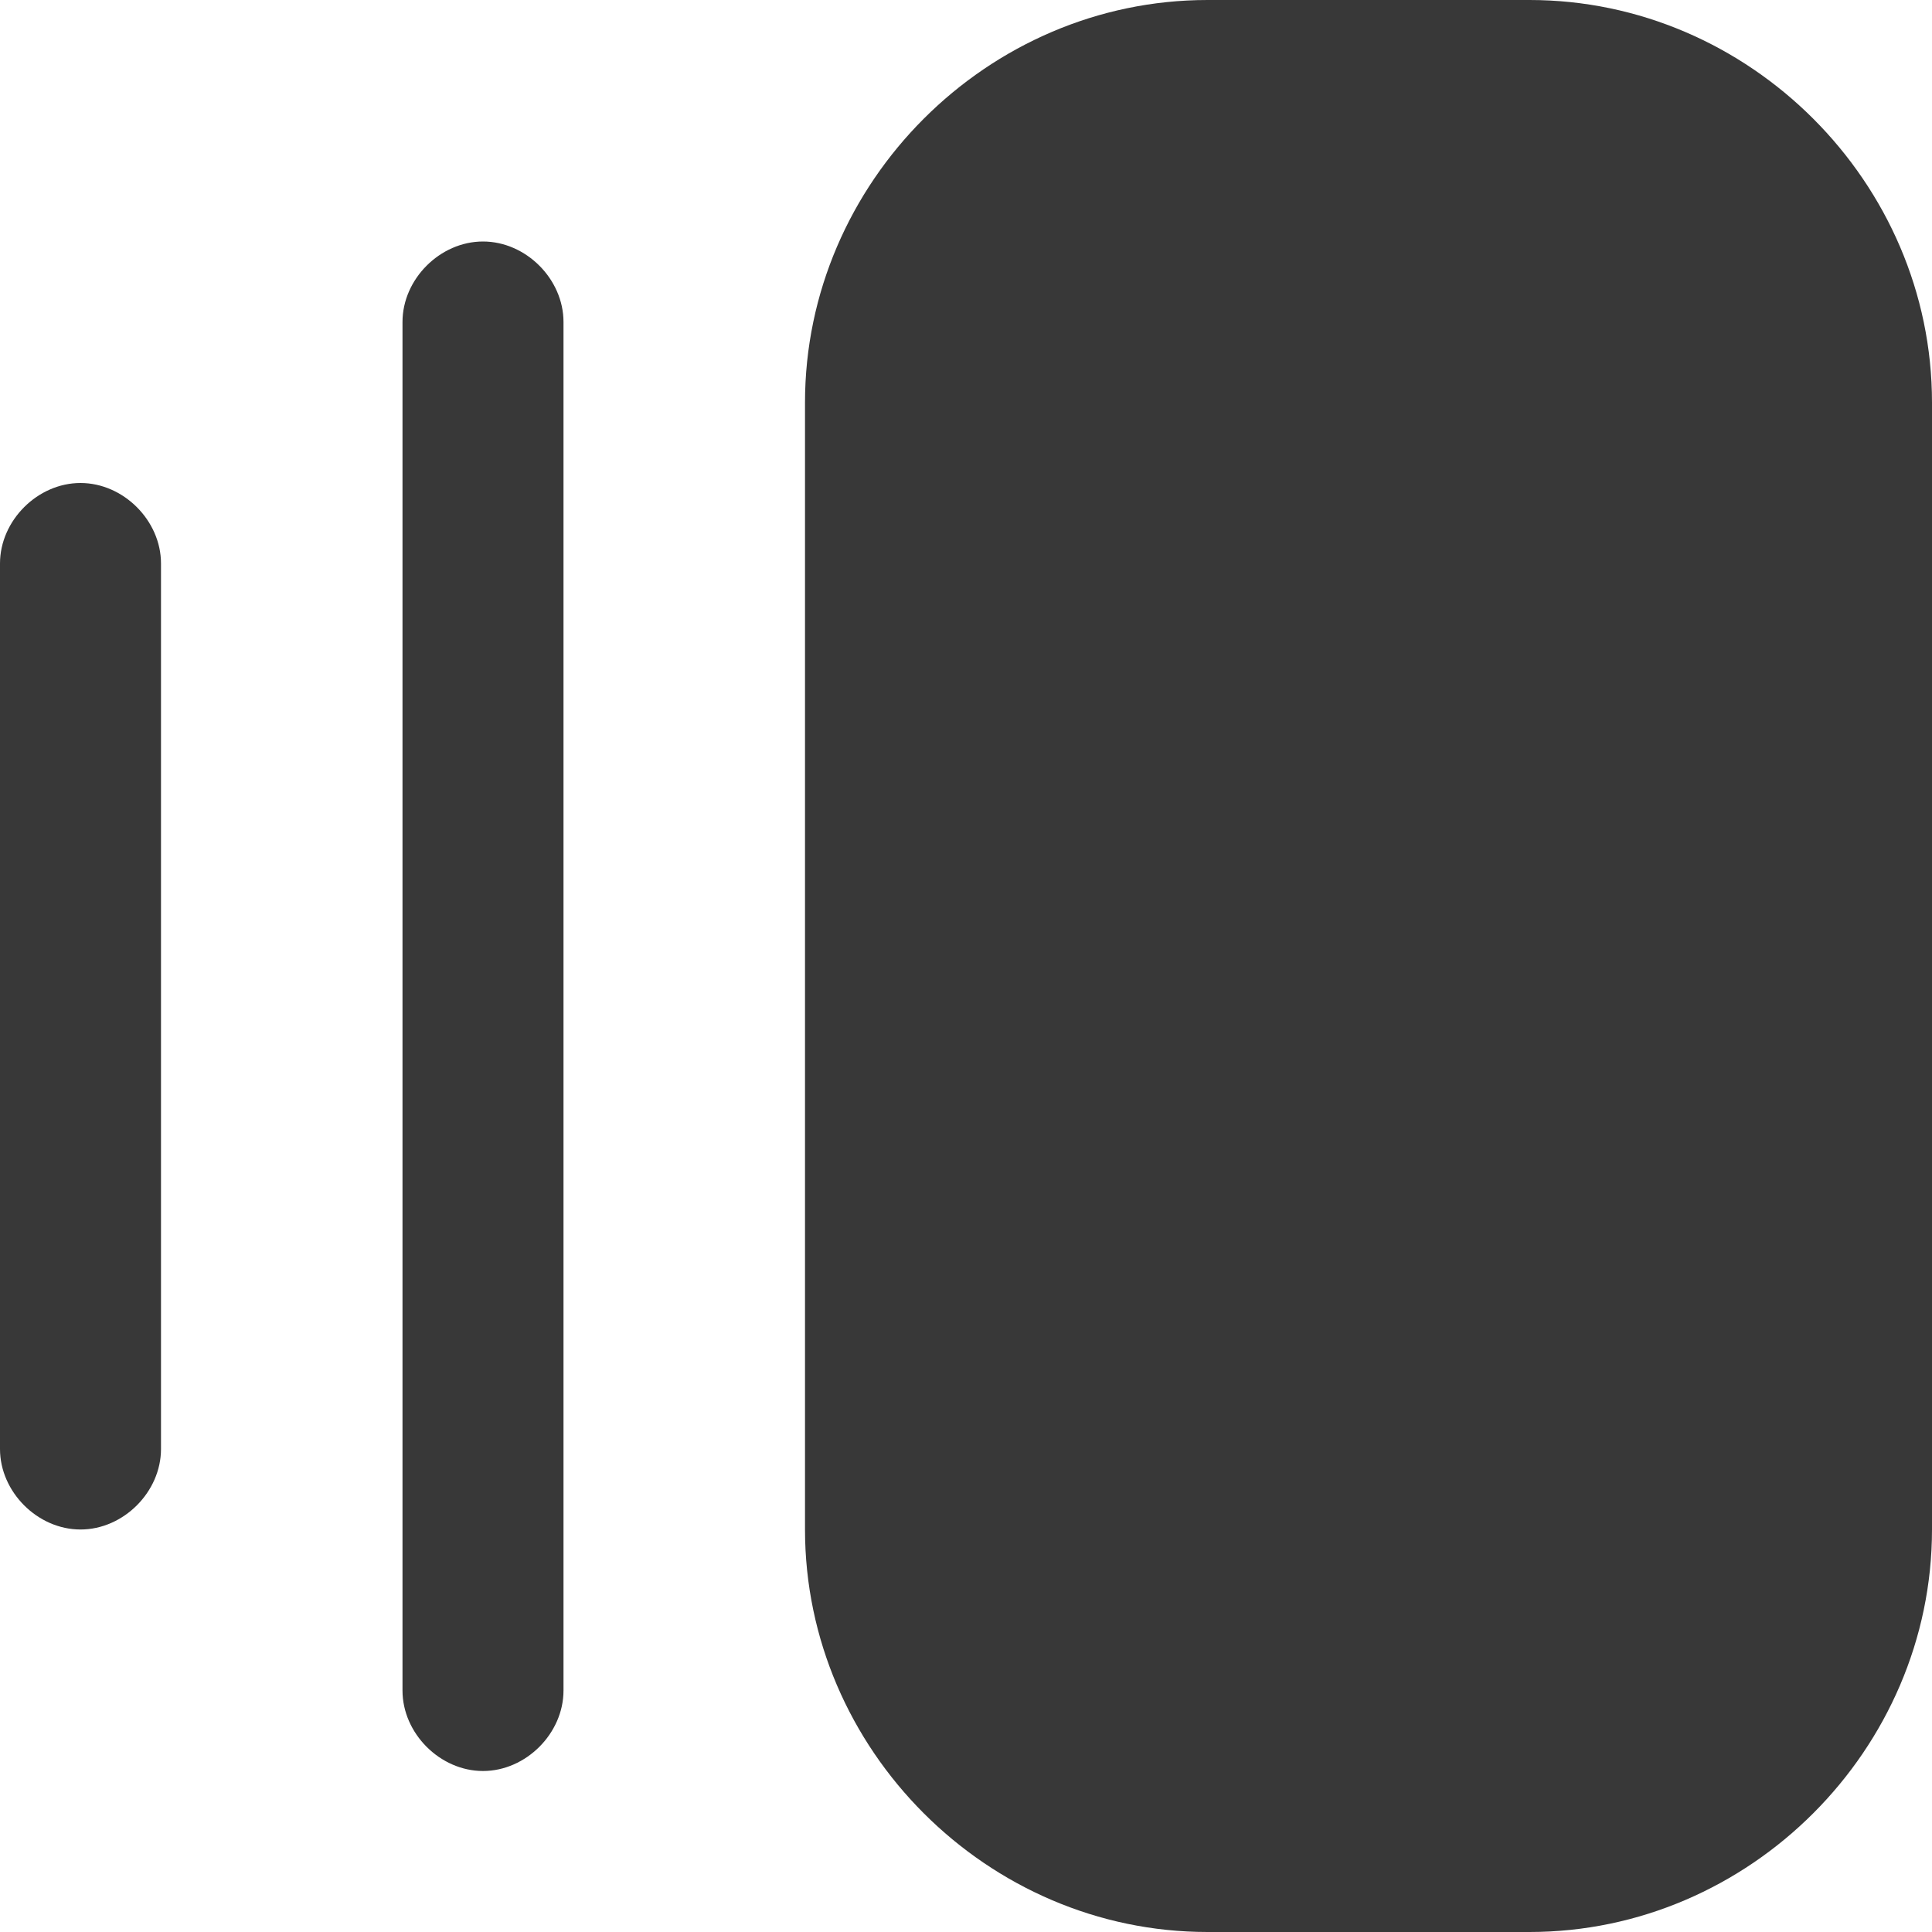
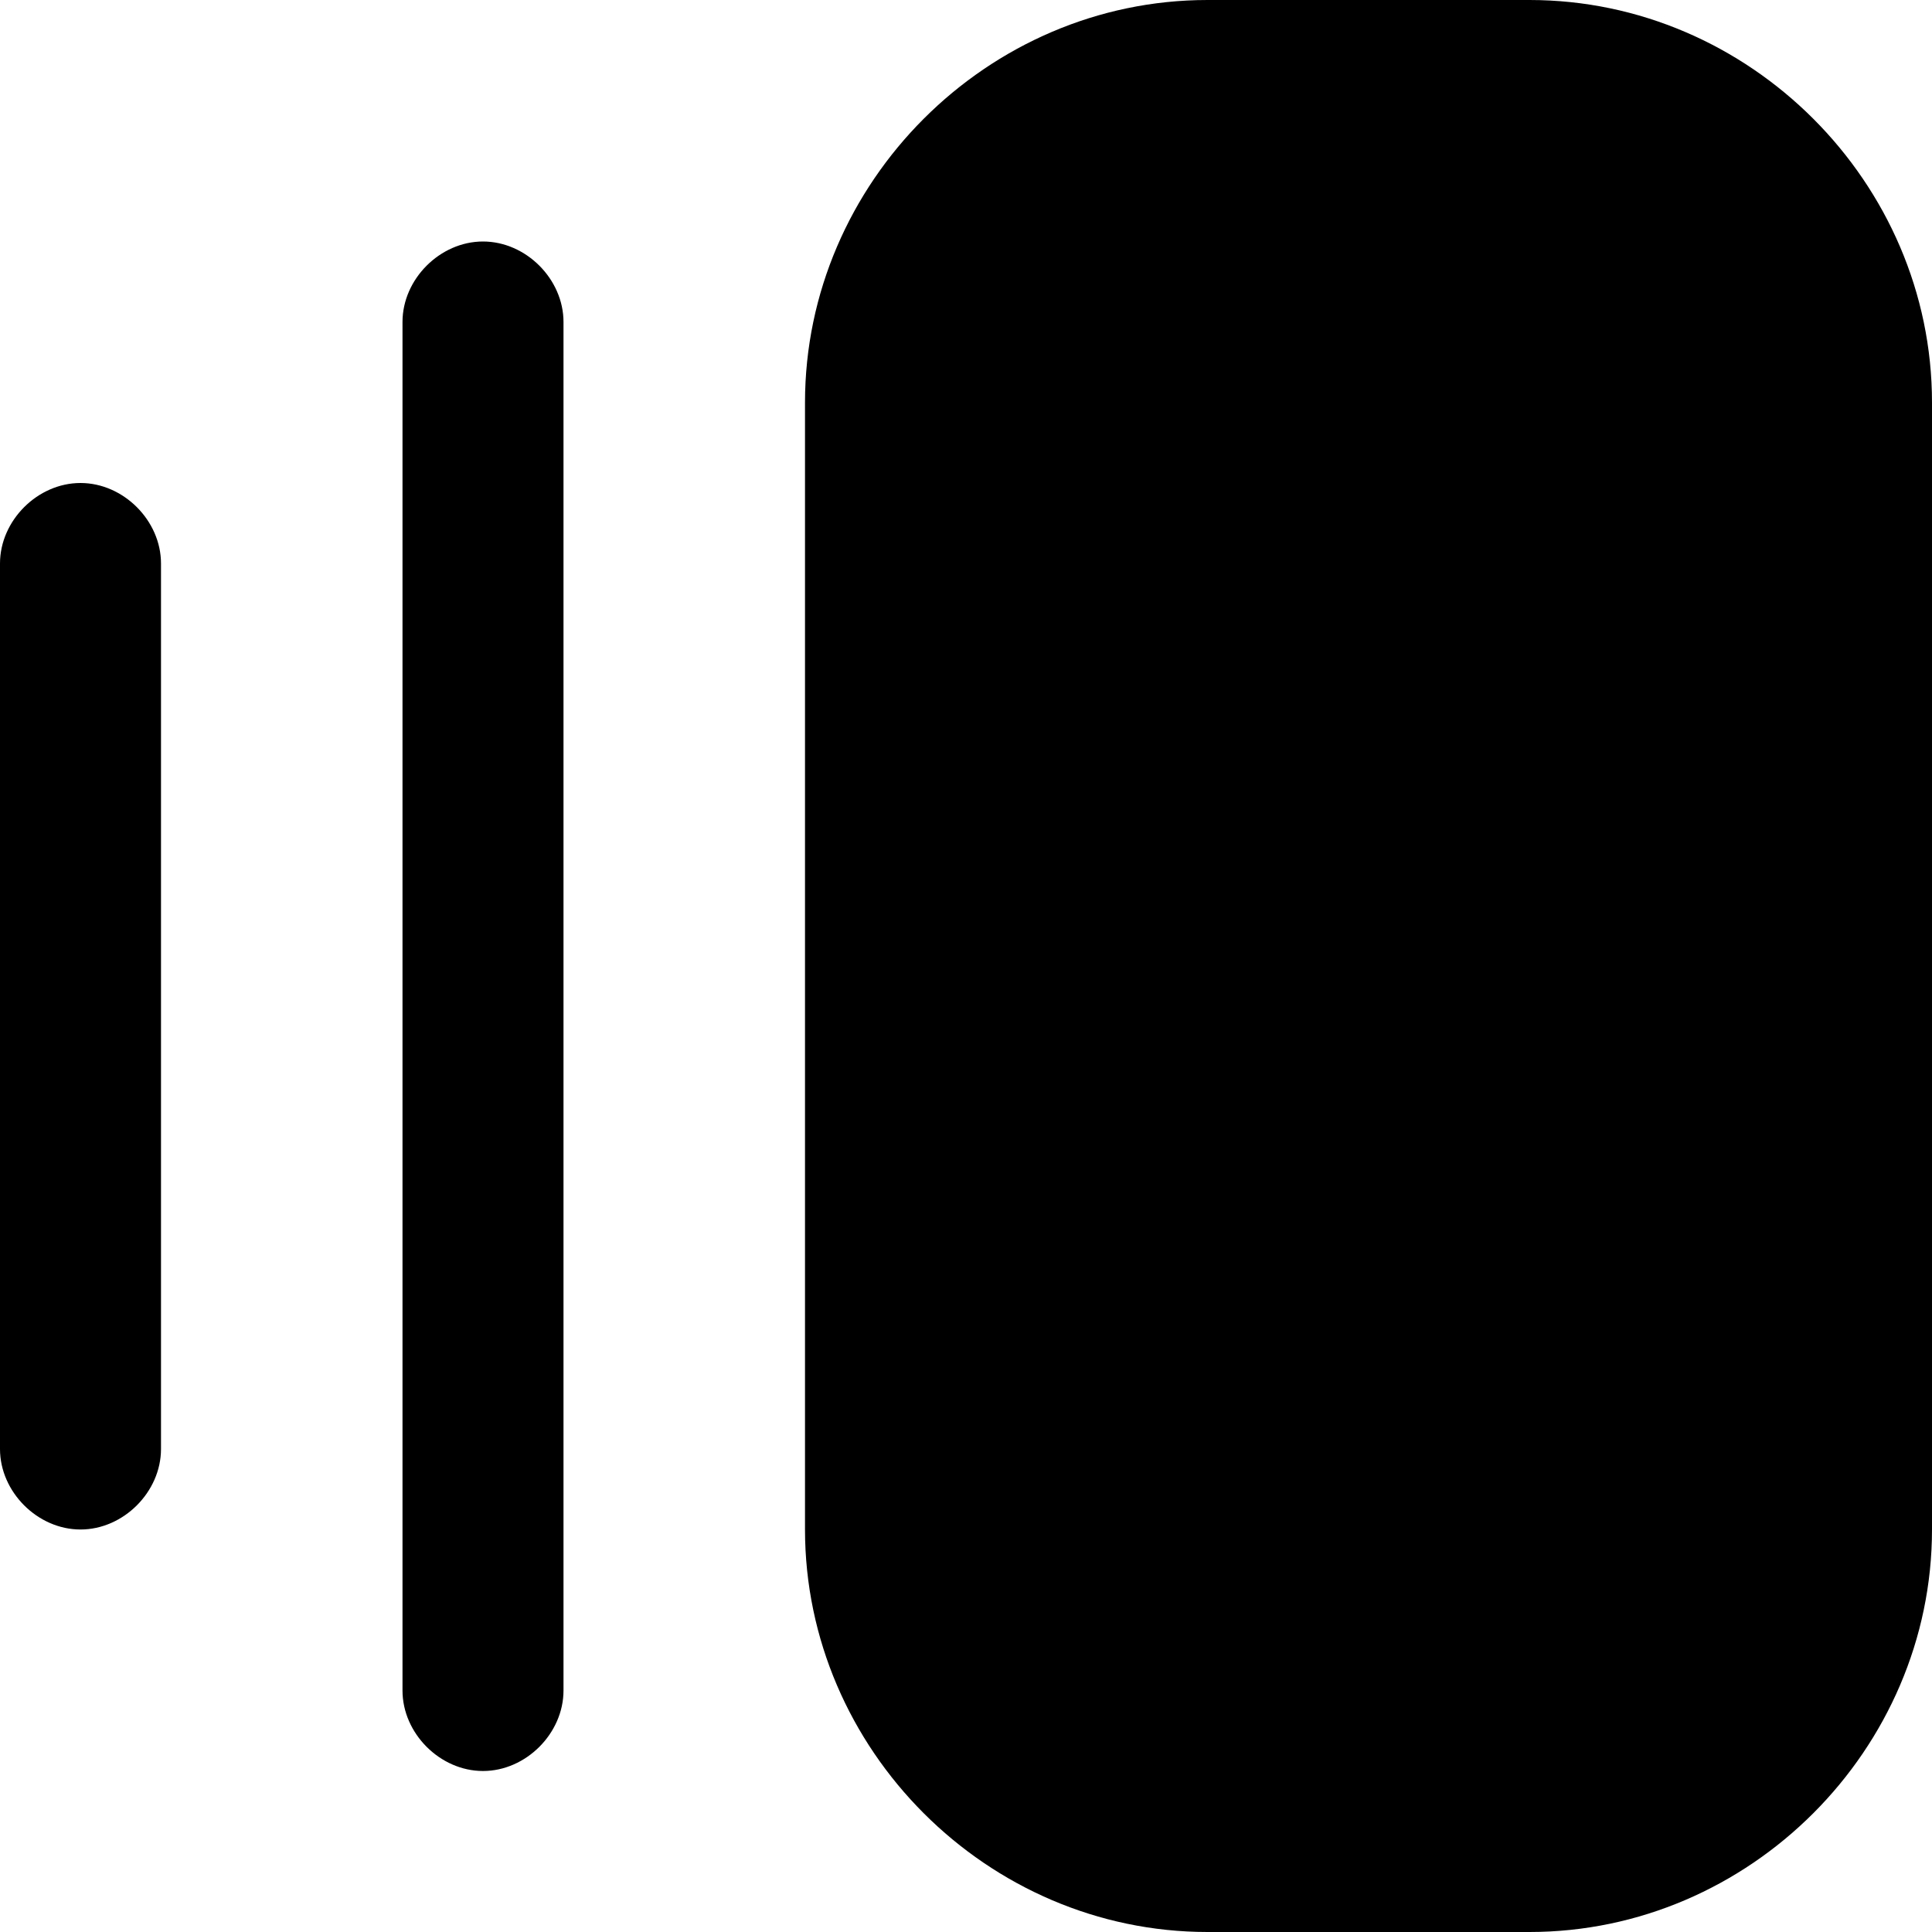
<svg xmlns="http://www.w3.org/2000/svg" id="a" width="36" height="36" viewBox="0 0 36 36">
-   <path d="M28.5,36h-6c-4.1,0-7.5-3.4-7.5-7.5V7.5c0-4.1,3.4-7.5,7.5-7.5h6c4.1,0,7.5,3.4,7.5,7.5V28.5c0,4.1-3.4,7.5-7.5,7.5Zm-18-4.5V6c0-.8-.7-1.5-1.5-1.5s-1.5,.7-1.5,1.5V31.5c0,.8,.7,1.5,1.5,1.5s1.5-.7,1.5-1.5Zm-7.5-4.5V10.5c0-.8-.7-1.5-1.5-1.5s-1.5,.7-1.5,1.5V27c0,.8,.7,1.5,1.5,1.5s1.5-.7,1.5-1.5Z" fill="#383838" />
+   <path d="M28.5,36h-6c-4.1,0-7.5-3.4-7.5-7.5V7.5c0-4.1,3.4-7.5,7.5-7.5h6c4.1,0,7.5,3.4,7.5,7.5V28.5c0,4.1-3.4,7.5-7.5,7.5Zm-18-4.5V6c0-.8-.7-1.5-1.5-1.5s-1.5,.7-1.5,1.5V31.5c0,.8,.7,1.5,1.5,1.5s1.5-.7,1.5-1.5Zm-7.5-4.5V10.5c0-.8-.7-1.5-1.5-1.5s-1.5,.7-1.5,1.5V27c0,.8,.7,1.5,1.5,1.5s1.5-.7,1.5-1.5Z" />
</svg>
